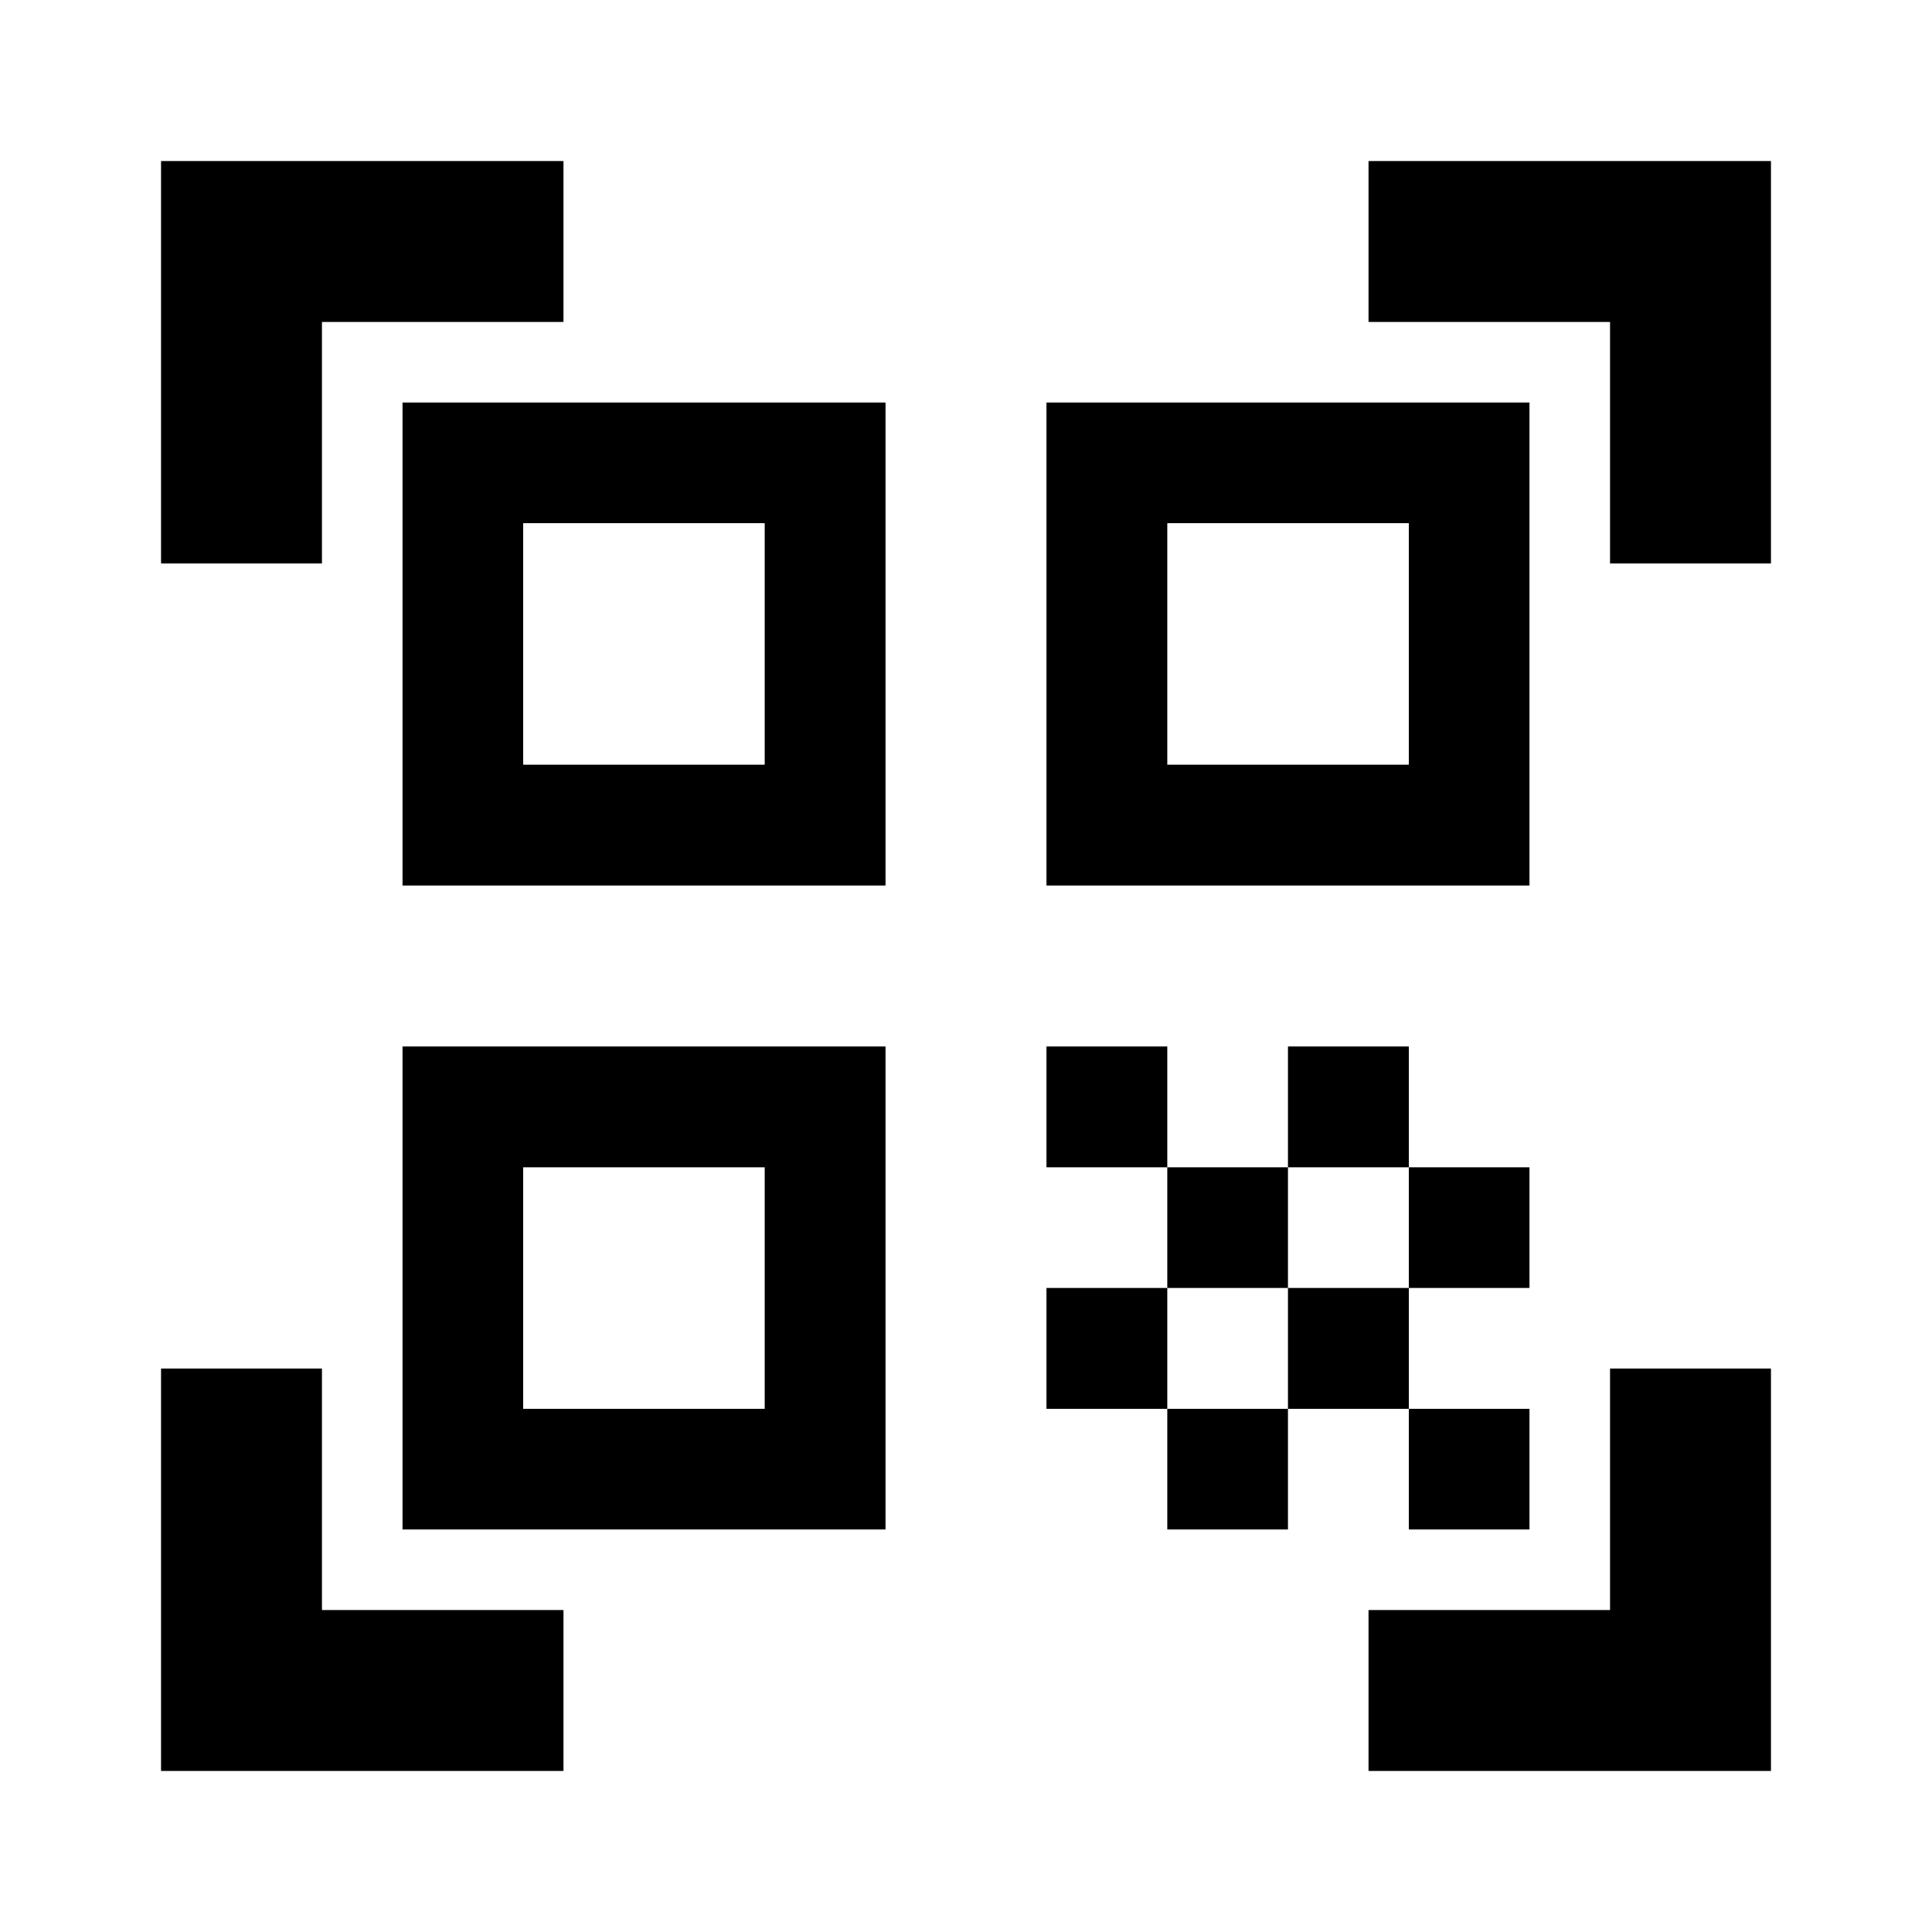
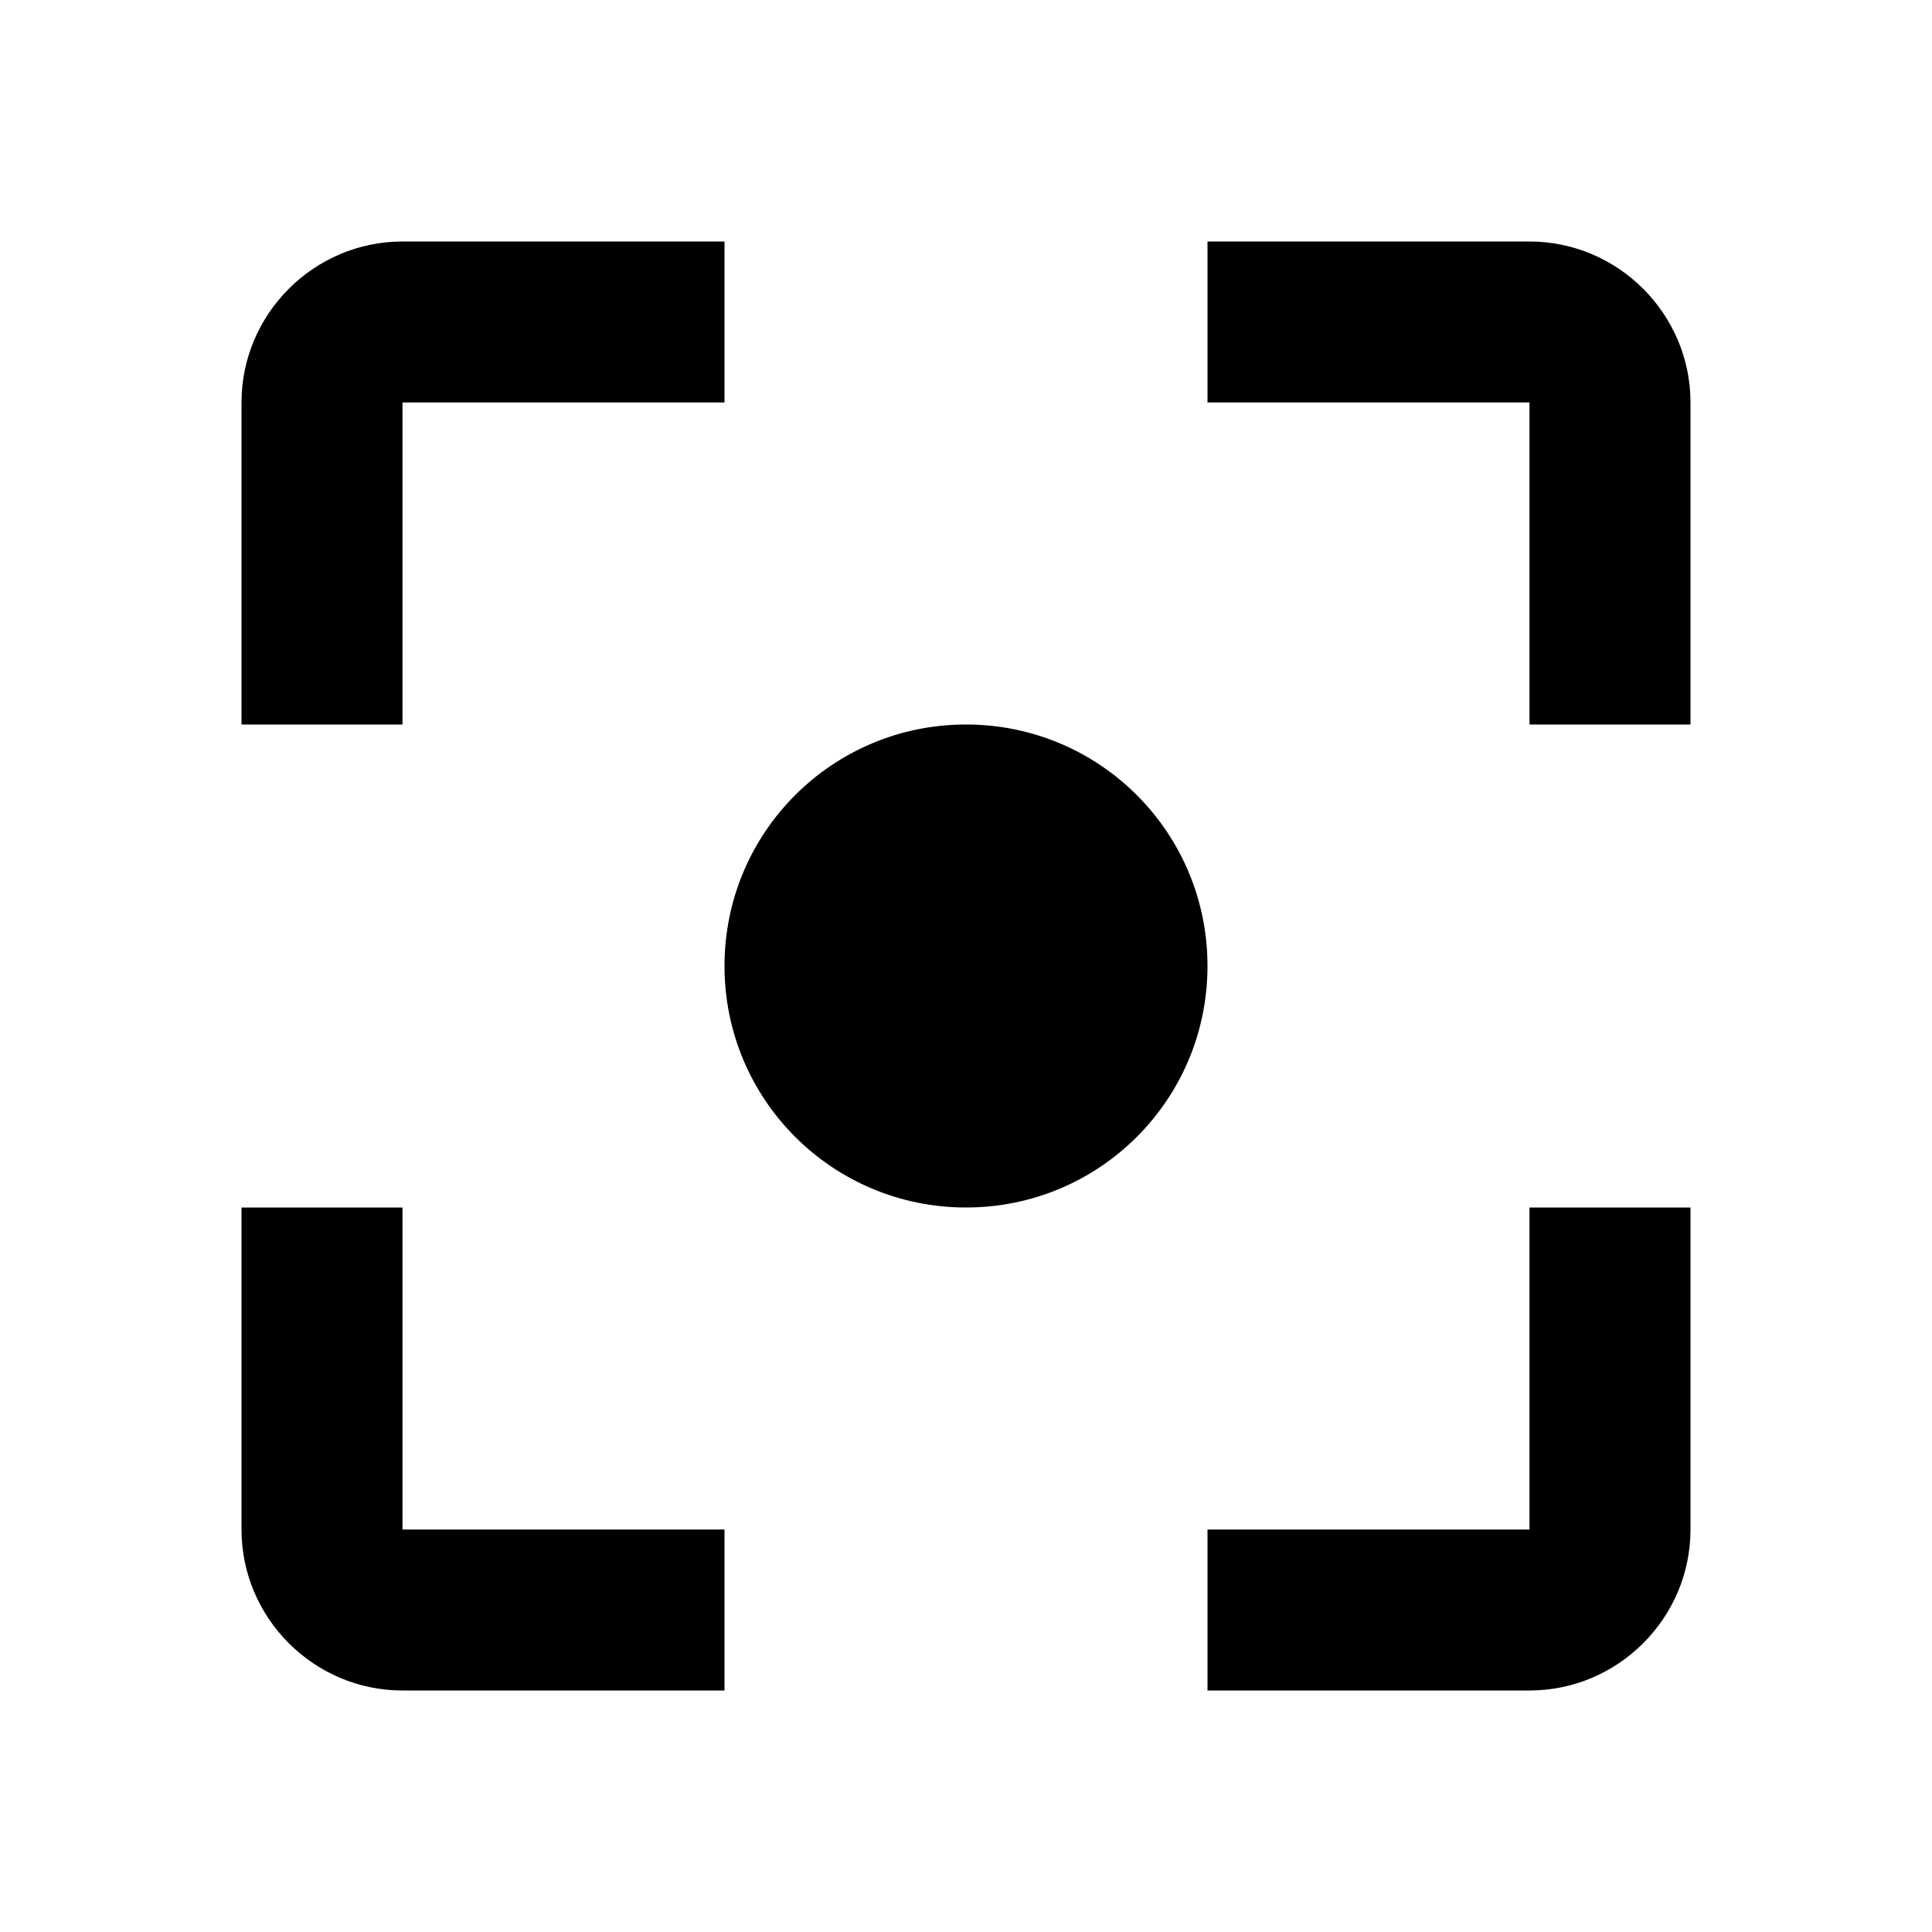
<svg viewBox="0 0 24 24" fill="black">
-   <path d="M9.5 6.5v3h-3v-3h3M11 5H5v6h6V5zm-1.5 9.5v3h-3v-3h3M11 13H5v6h6v-6zm6.5-6.5v3h-3v-3h3M19 5h-6v6h6V5zm-6 8h1.5v1.5H13V13zm1.5 1.5H16V16h-1.5v-1.5zM16 13h1.5v1.5H16V13zm-3 3h1.5v1.5H13V16zm1.5 1.5H16V19h-1.5v-1.5zM16 16h1.5v1.5H16V16zm1.5-1.5H19V16h-1.5v-1.5zm0 3H19V19h-1.5v-1.5zM22 7h-2V4h-3V2h5v5zm0 15v-5h-2v3h-3v2h5zM2 22h5v-2H4v-3H2v5zM2 2v5h2V4h3V2H2z" />
+   <path d="M5 15H3v4c0 1.1.9 2 2 2h4v-2H5v-4zM5 5h4V3H5c-1.1 0-2 .9-2 2v4h2V5zm14-2h-4v2h4v4h2V5c0-1.1-.9-2-2-2zm0 16h-4v2h4c1.1 0 2-.9 2-2v-4h-2v4zM12 9c-1.66 0-3 1.34-3 3s1.34 3 3 3 3-1.34 3-3-1.34-3-3-3z" />
</svg>
